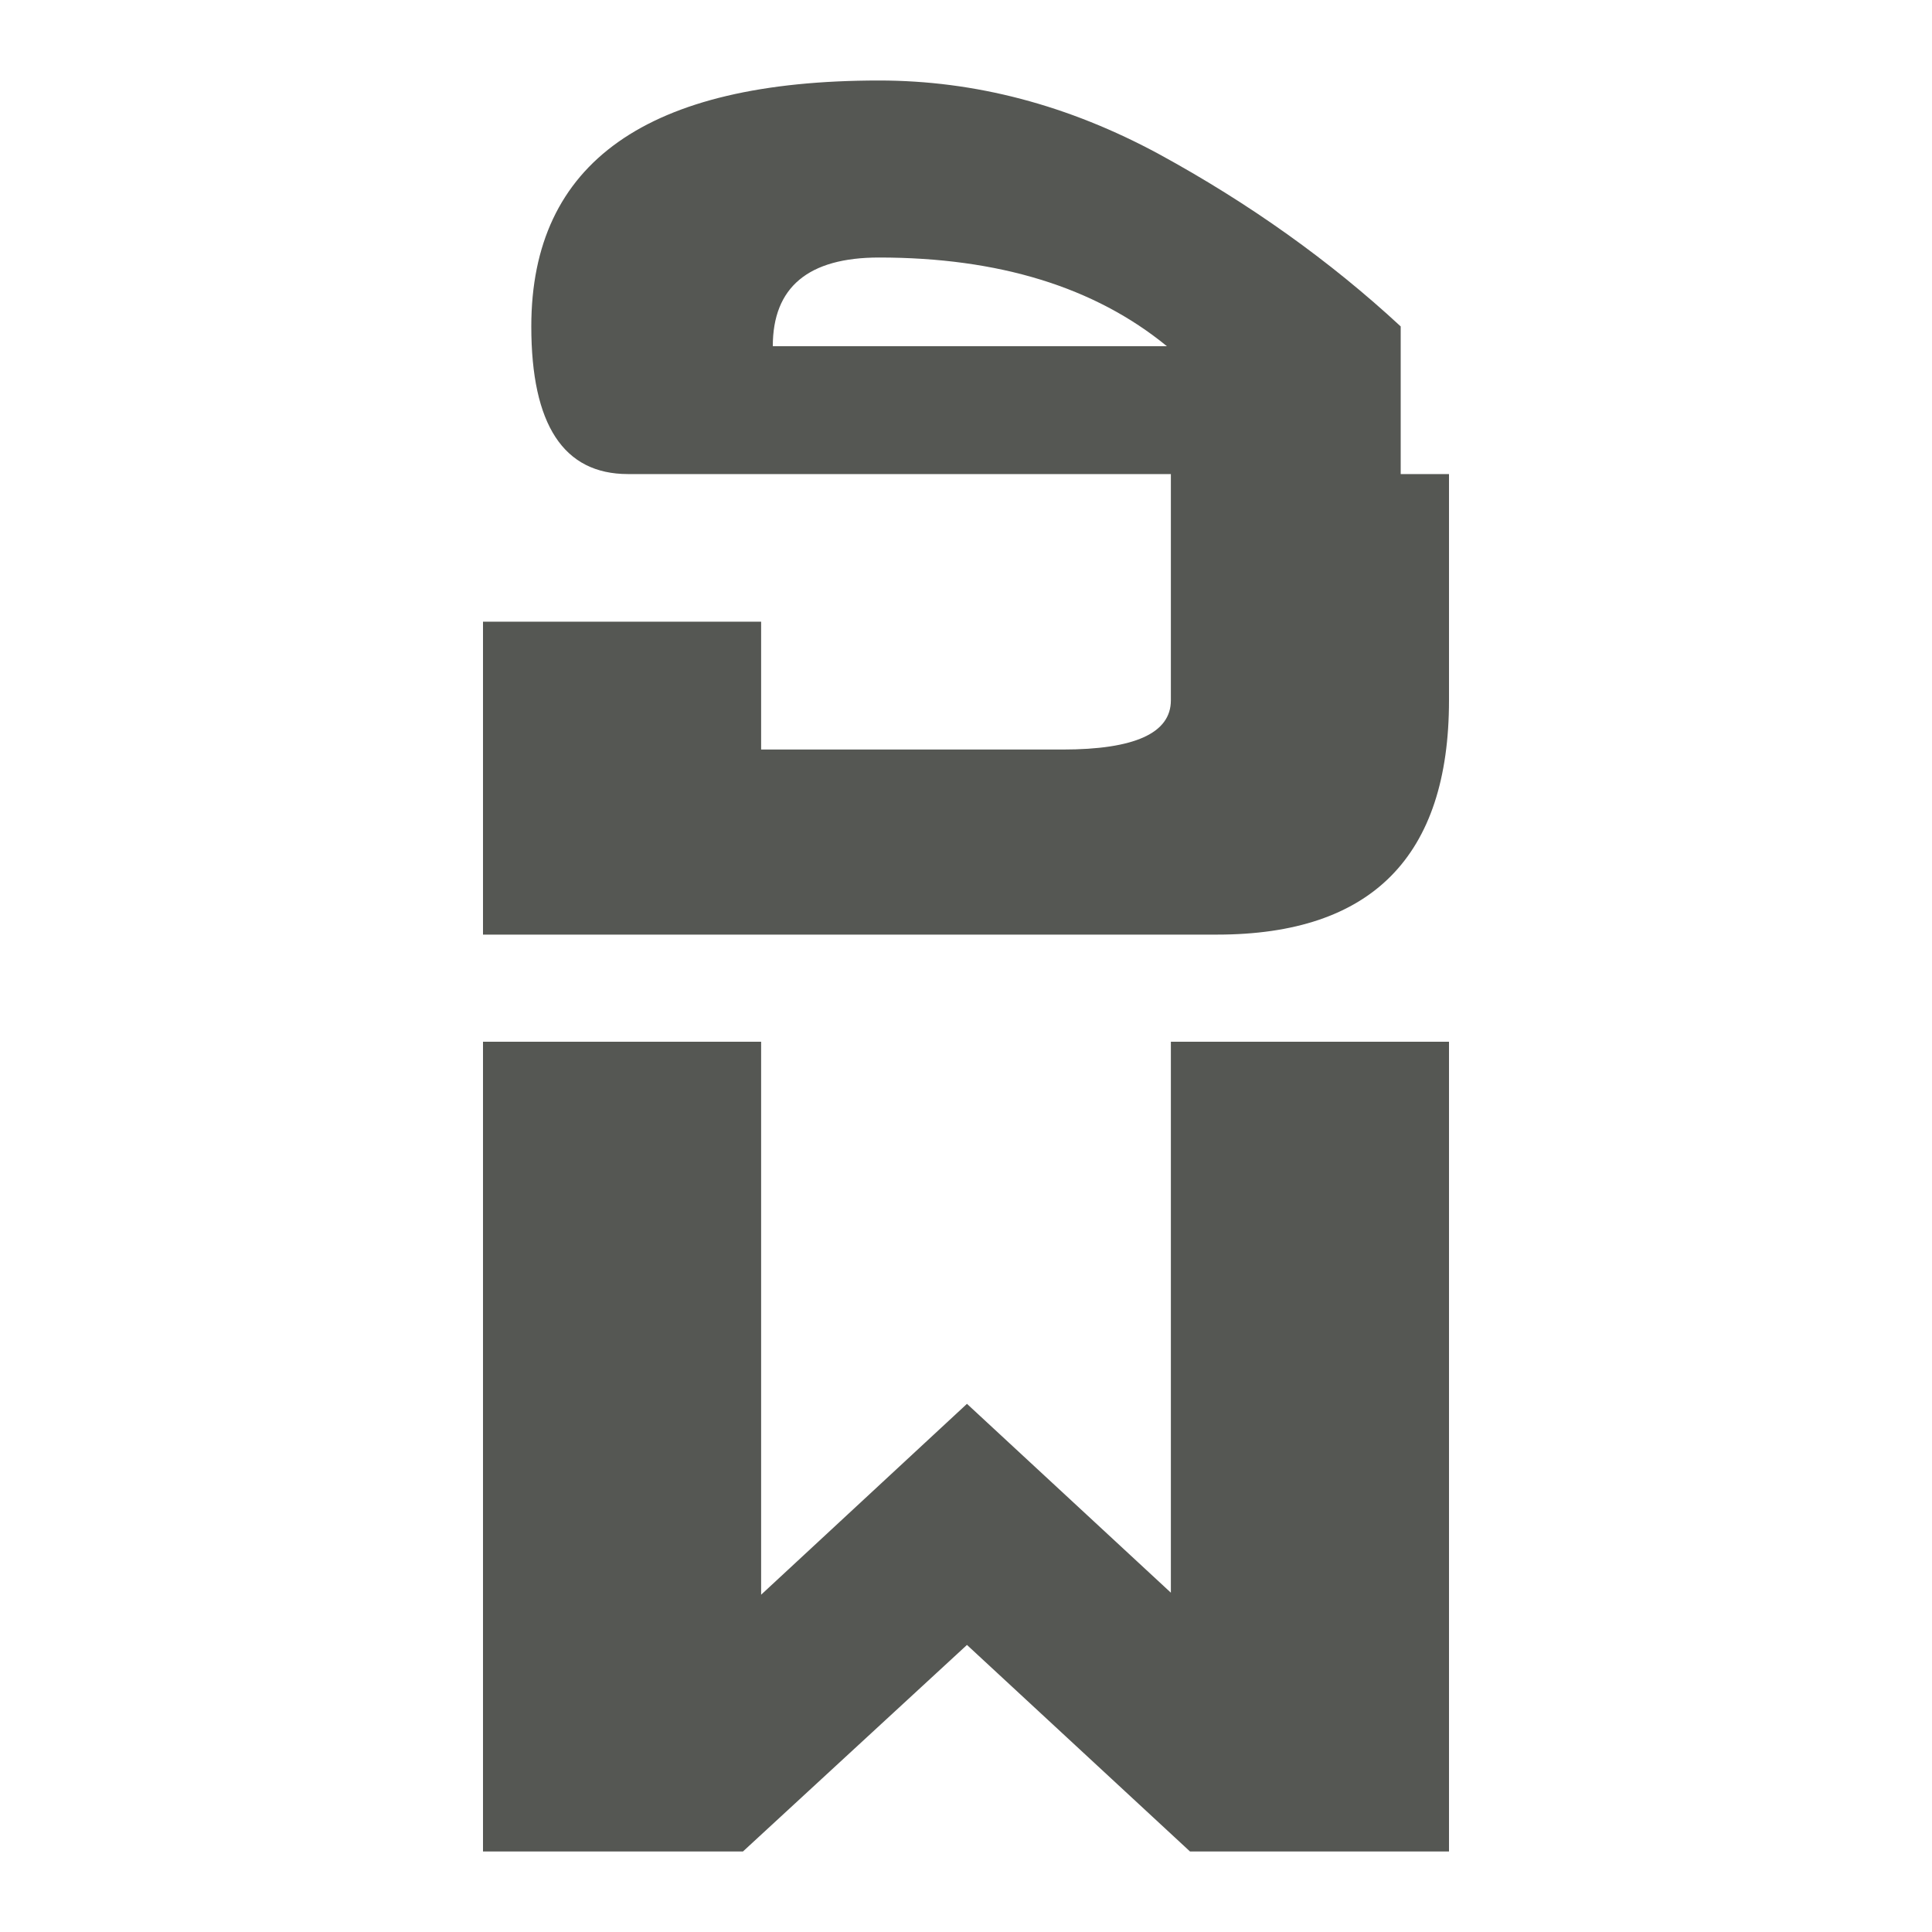
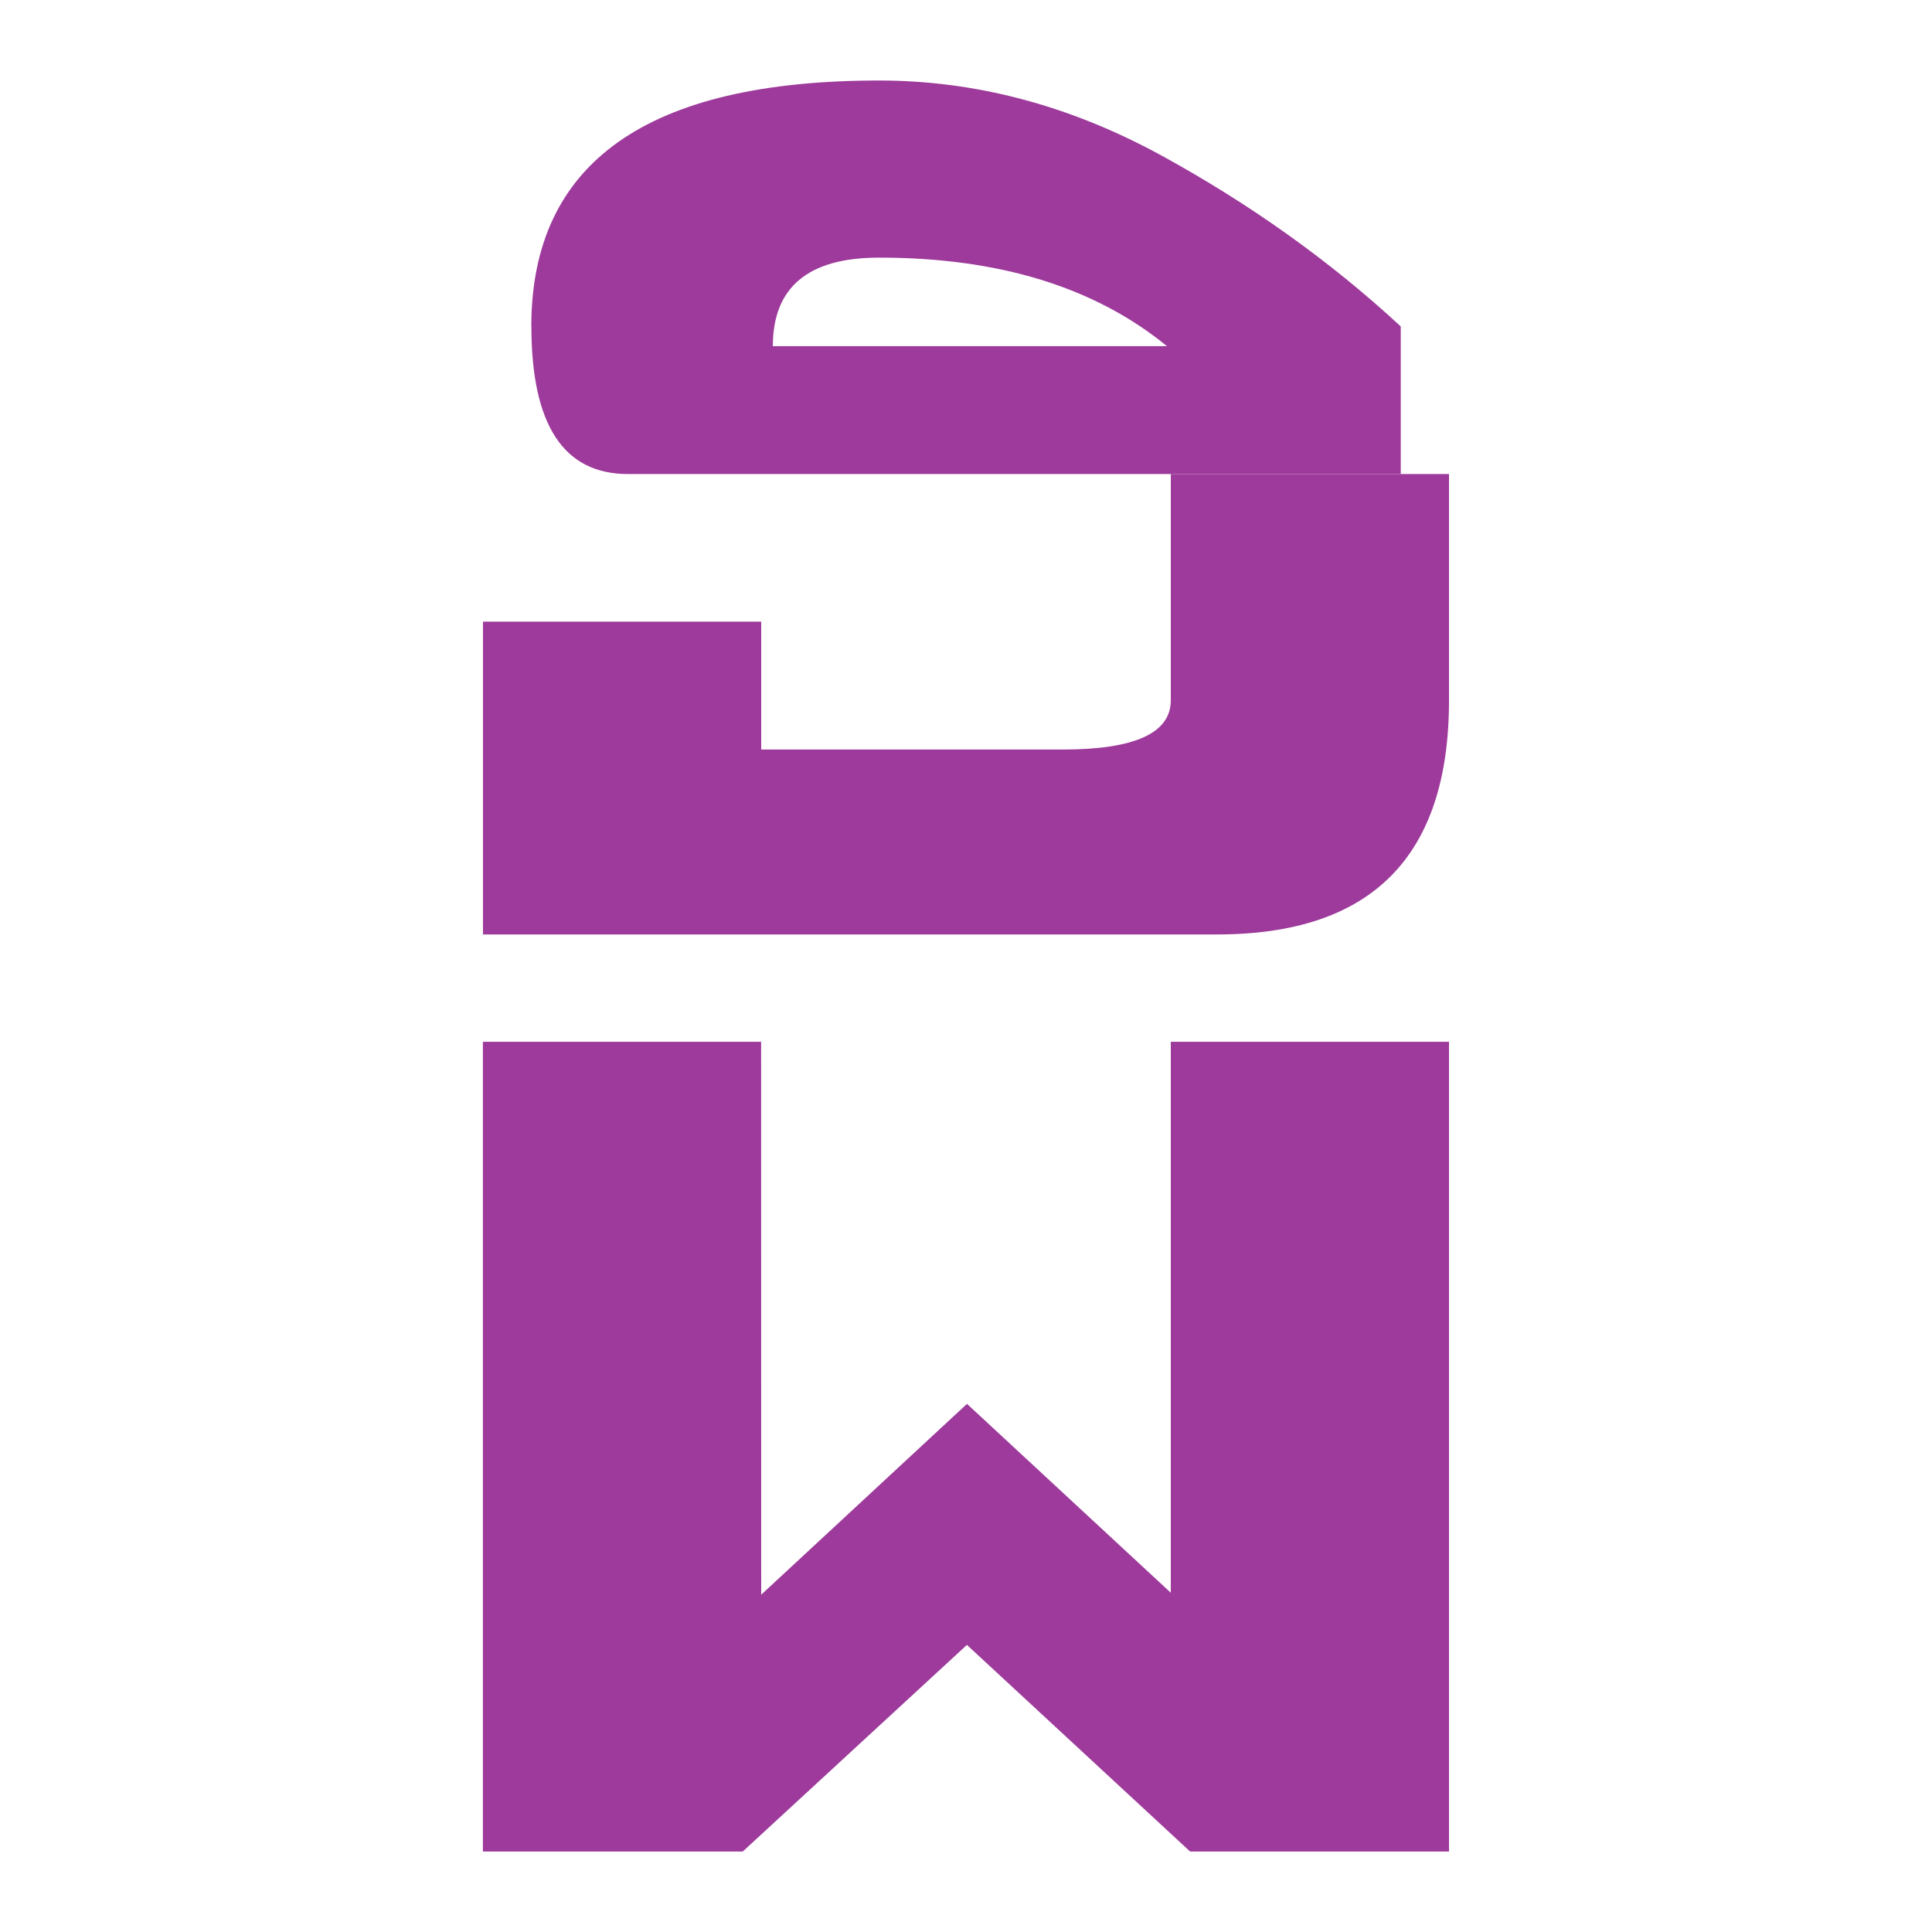
- <svg xmlns="http://www.w3.org/2000/svg" viewBox="0 0 24 24">
-   <path d="m10.92 1c-2.88 0-4.32 1.018-4.32 3.055 0 1.222.401 1.834 1.201 1.834h6.744v2.811c0 .407-.45.611-1.346.611h-3.744v-1.588h-3.455v3.887h9.119c1.92 0 2.881-.971 2.881-2.91v-2.811h-.6v-1.834c-.88-.815-1.88-1.528-3-2.139-1.128-.611-2.288-.916-3.48-.916zm0 2.199c1.488-0 2.68.368 3.576 1.102h-4.896c0-.733.44-1.102 1.32-1.102zm-4.92 9.742v10.059h3.229l2.783-2.566 2.771 2.566h3.217v-10.059h-3.455v6.844l-2.533-2.346-2.557 2.371v-6.869z" fill="#555753" />
+ <svg xmlns="http://www.w3.org/2000/svg" viewBox="0 0 24 24" version="1.1" id="svg13">
+   <defs id="defs17" />
+   <linearGradient id="a" gradientUnits="userSpaceOnUse" x1="12.829" x2="13.24" y1="22.269" y2="1.31">
+     <stop offset="0" stop-color="#555" id="stop2" />
+     <stop offset="1" id="stop4" />
+   </linearGradient>
+   <g fill="url(#a)" transform="scale(.9908674 1.009217)" id="g11" style="fill:#9d3a9b">
+     <path d="m6.055 7.652h3.488v1.574h3.779q1.356 0 1.356-.606v-2.785h3.488v2.785q0 2.882-2.907 2.882h-9.204zm3.488 11.977 2.58-2.349 2.555 2.325v-6.782h3.488v9.967h-3.246l-2.798-2.543-2.81 2.543h-3.258v-9.967h3.488z" id="path7" style="fill:#9d3a9b" />
+     <path d="m6.661 4.019q0-3.028 4.36-3.028 1.804 0 3.512.908 1.695.908 3.028 2.119v1.817h-9.688q-1.211 0-1.211-1.817zm4.36-.848q-1.332 0-1.332 1.09h4.941q-1.356-1.09-3.609-1.09z" id="path9" style="fill:#9d3a9b" />
+   </g>
</svg>
